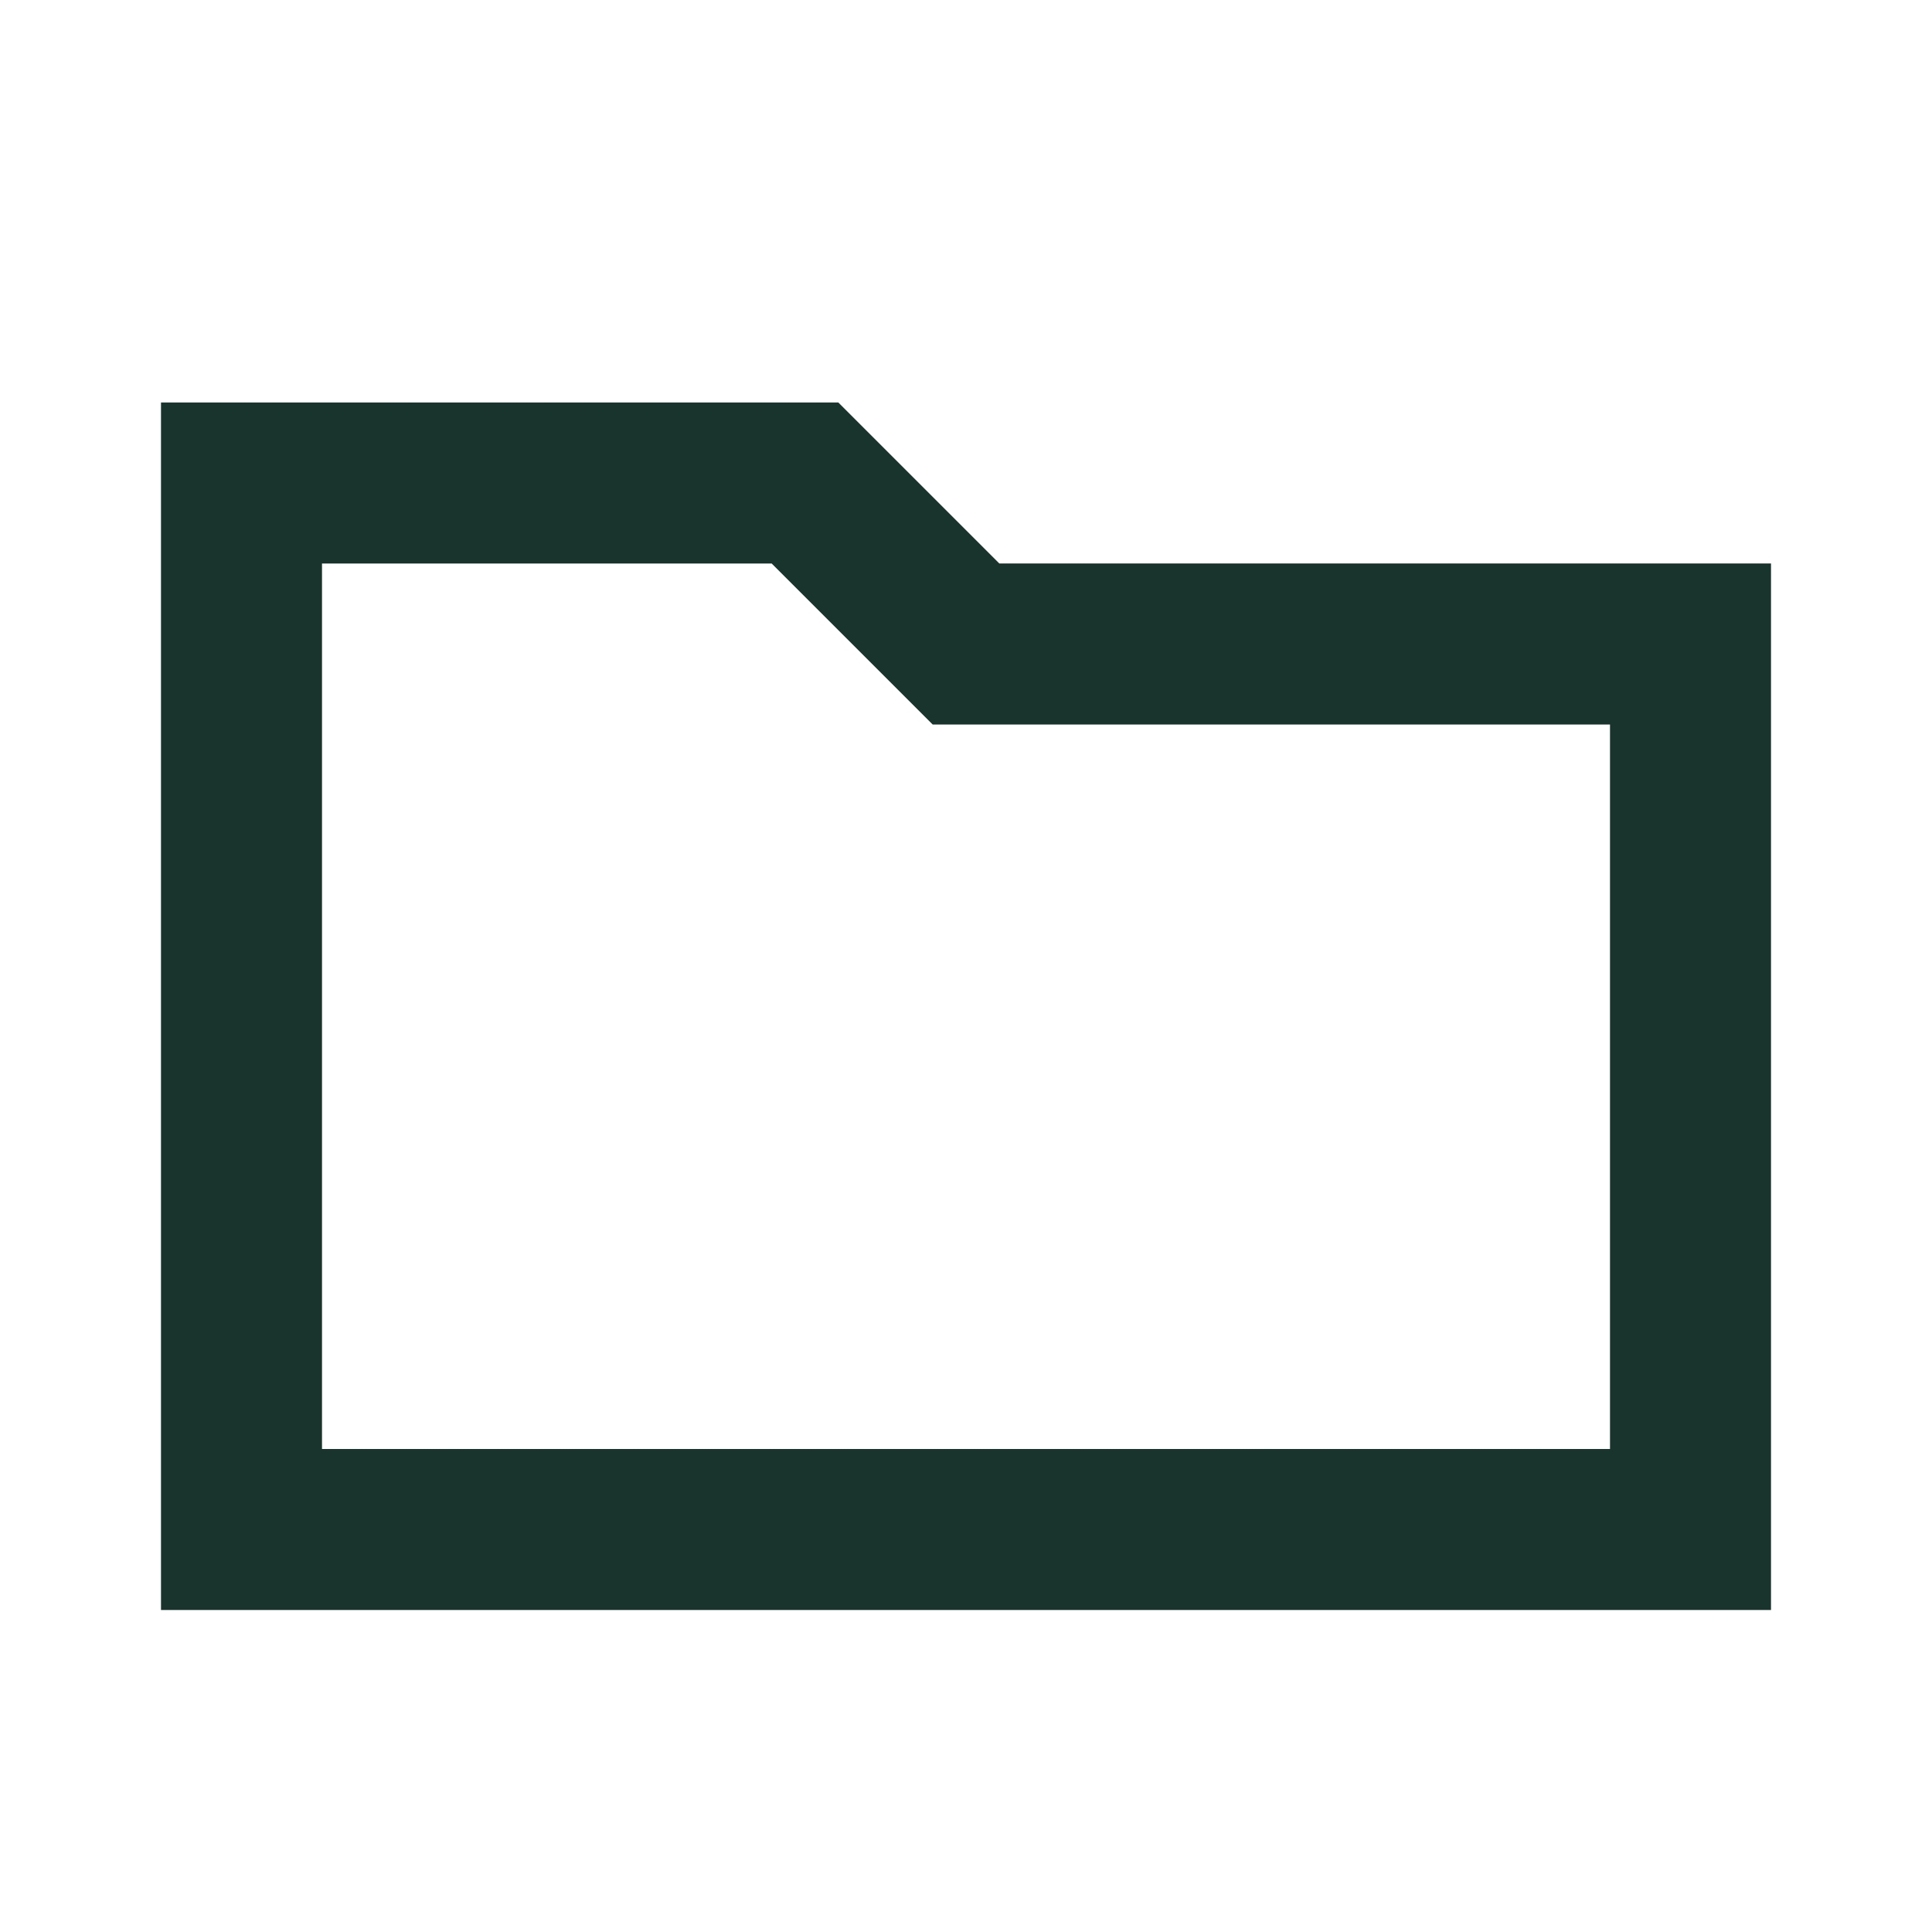
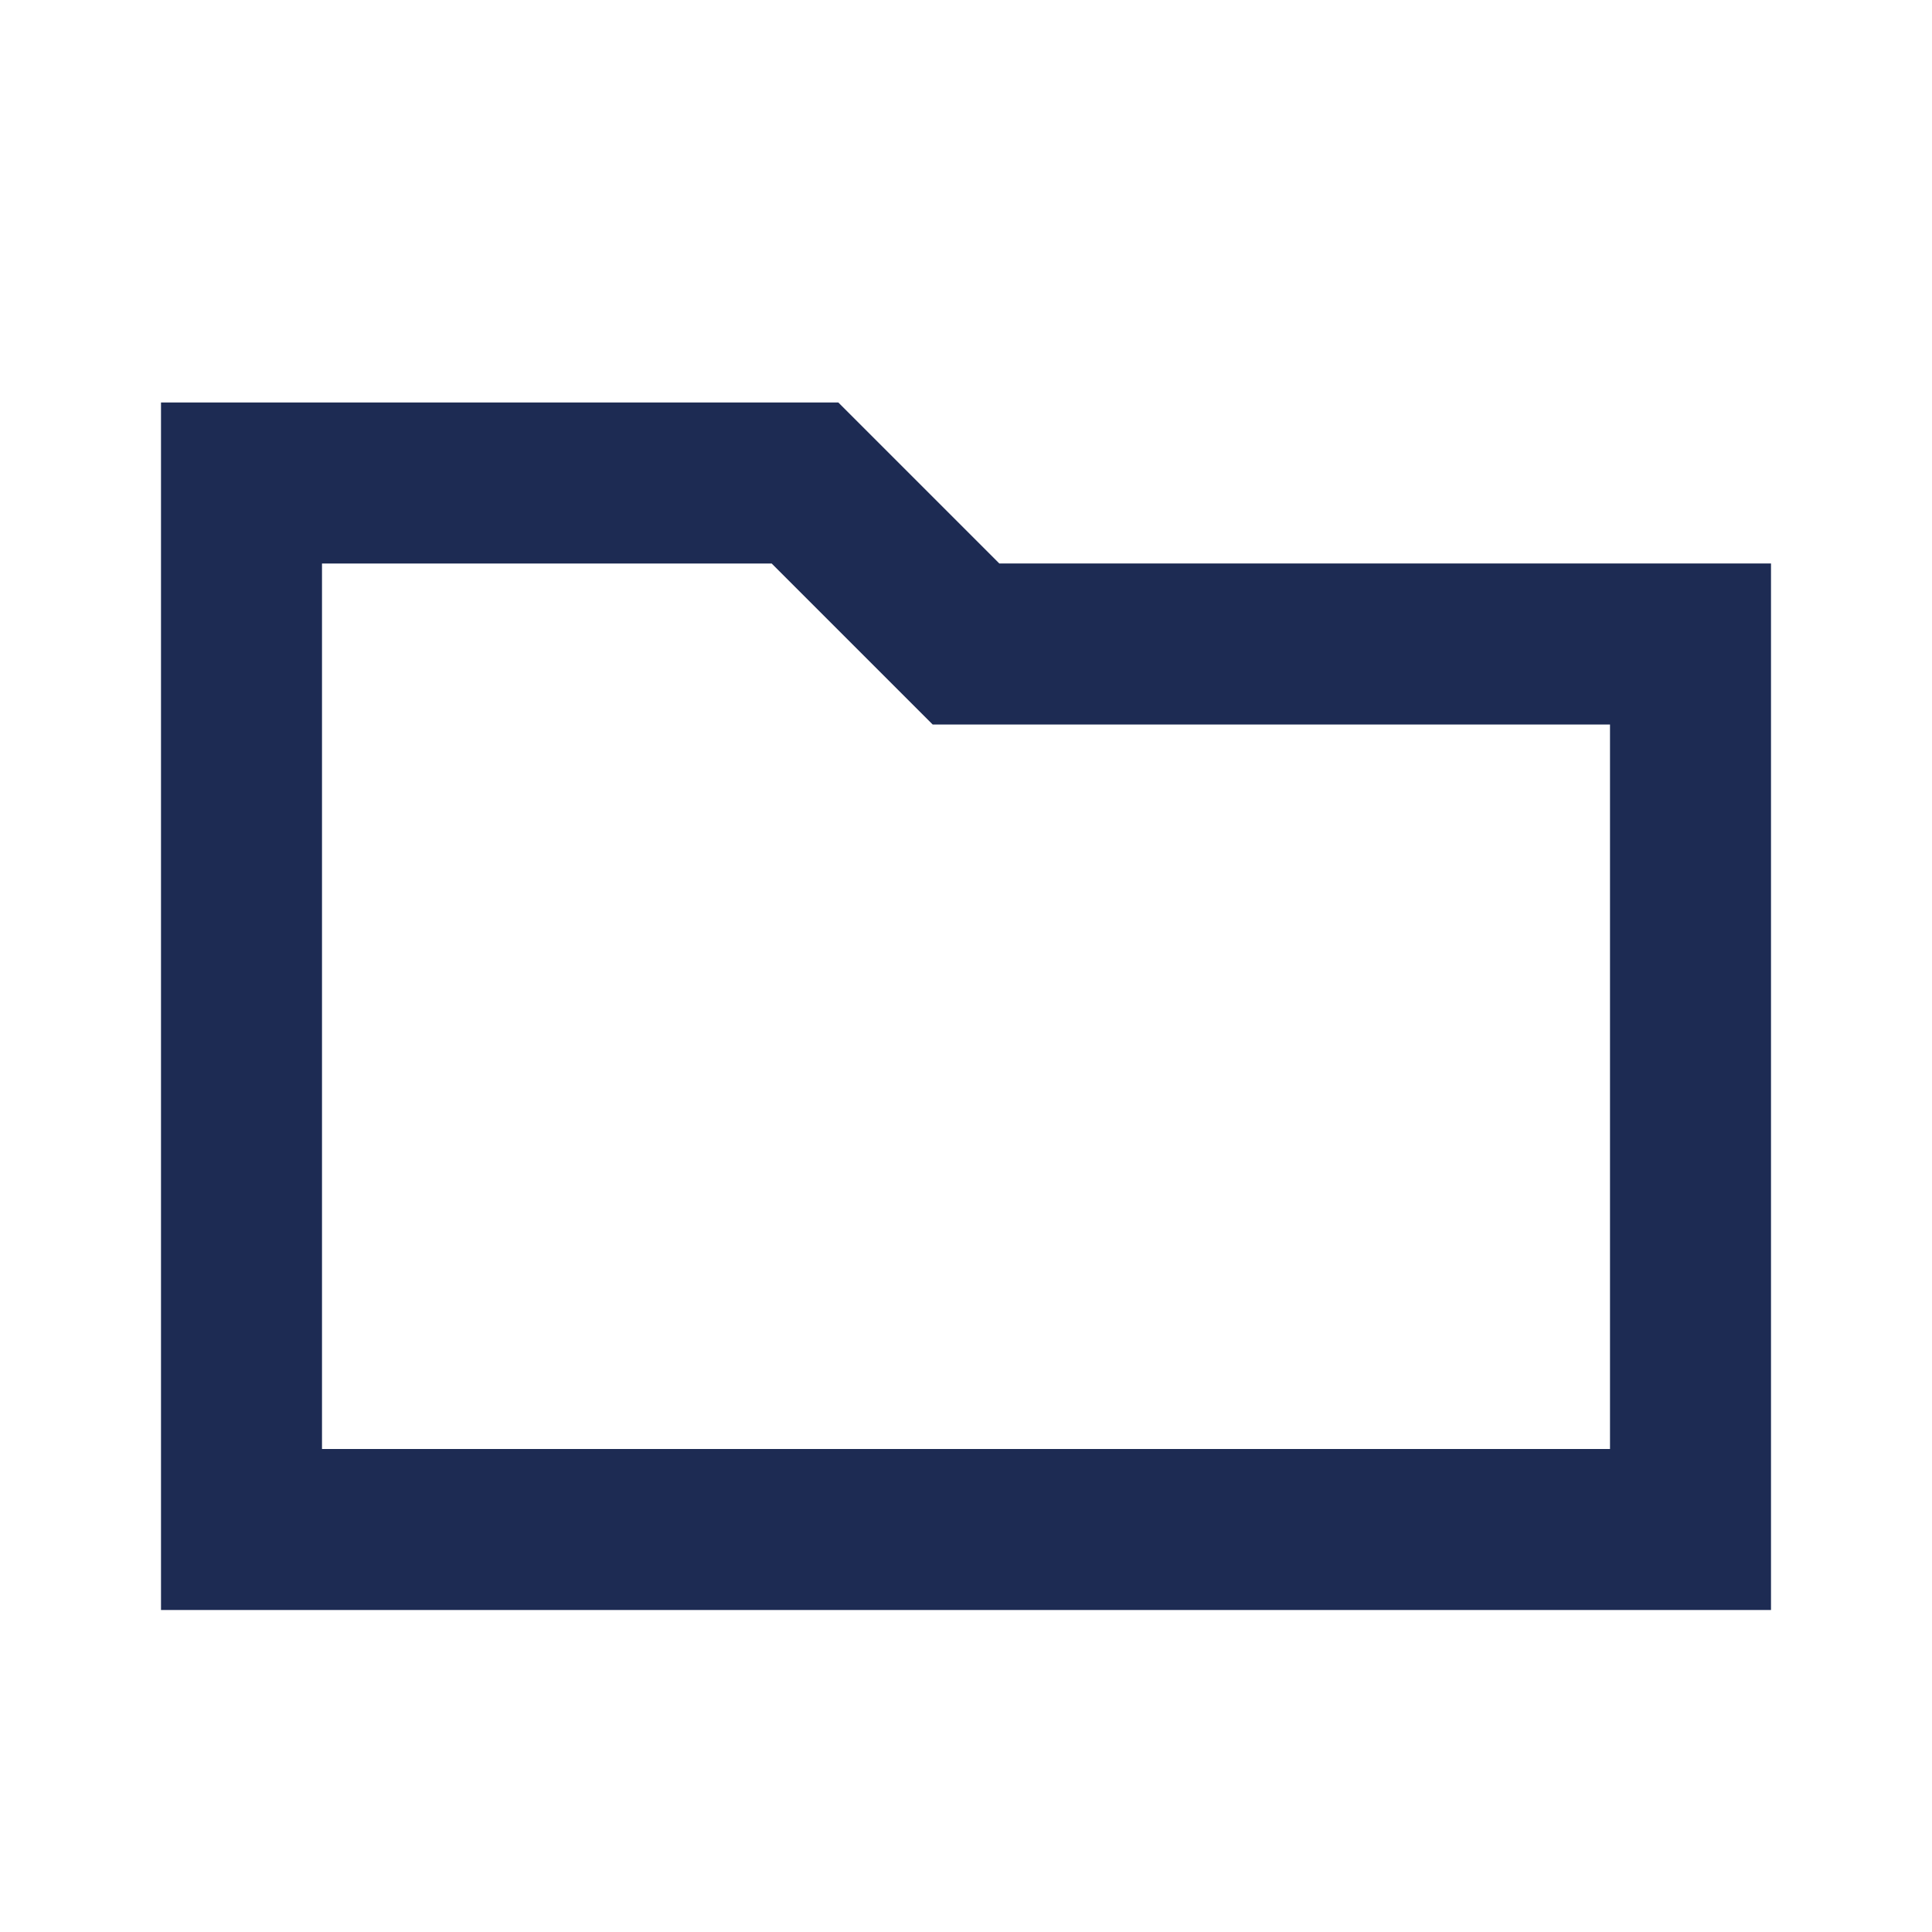
<svg xmlns="http://www.w3.org/2000/svg" width="24" height="24" viewBox="0 0 24 24">
  <clipPath id="box">
    <rect x="2" y="2" width="20" height="20" />
  </clipPath>
  <g clip-path="url(#box)">
-     <path transform="translate(2 2) scale(1)" d="M1 4H8L10 6H19V17H1Z" fill="none" stroke="#19332d" stroke-width="2" vector-effect="non-scaling-stroke" />
+     <path transform="translate(2 2) scale(1)" d="M1 4H8L10 6H19V17H1Z" fill="none" stroke="#1d2b53" stroke-width="2" vector-effect="non-scaling-stroke" />
  </g>
</svg>
